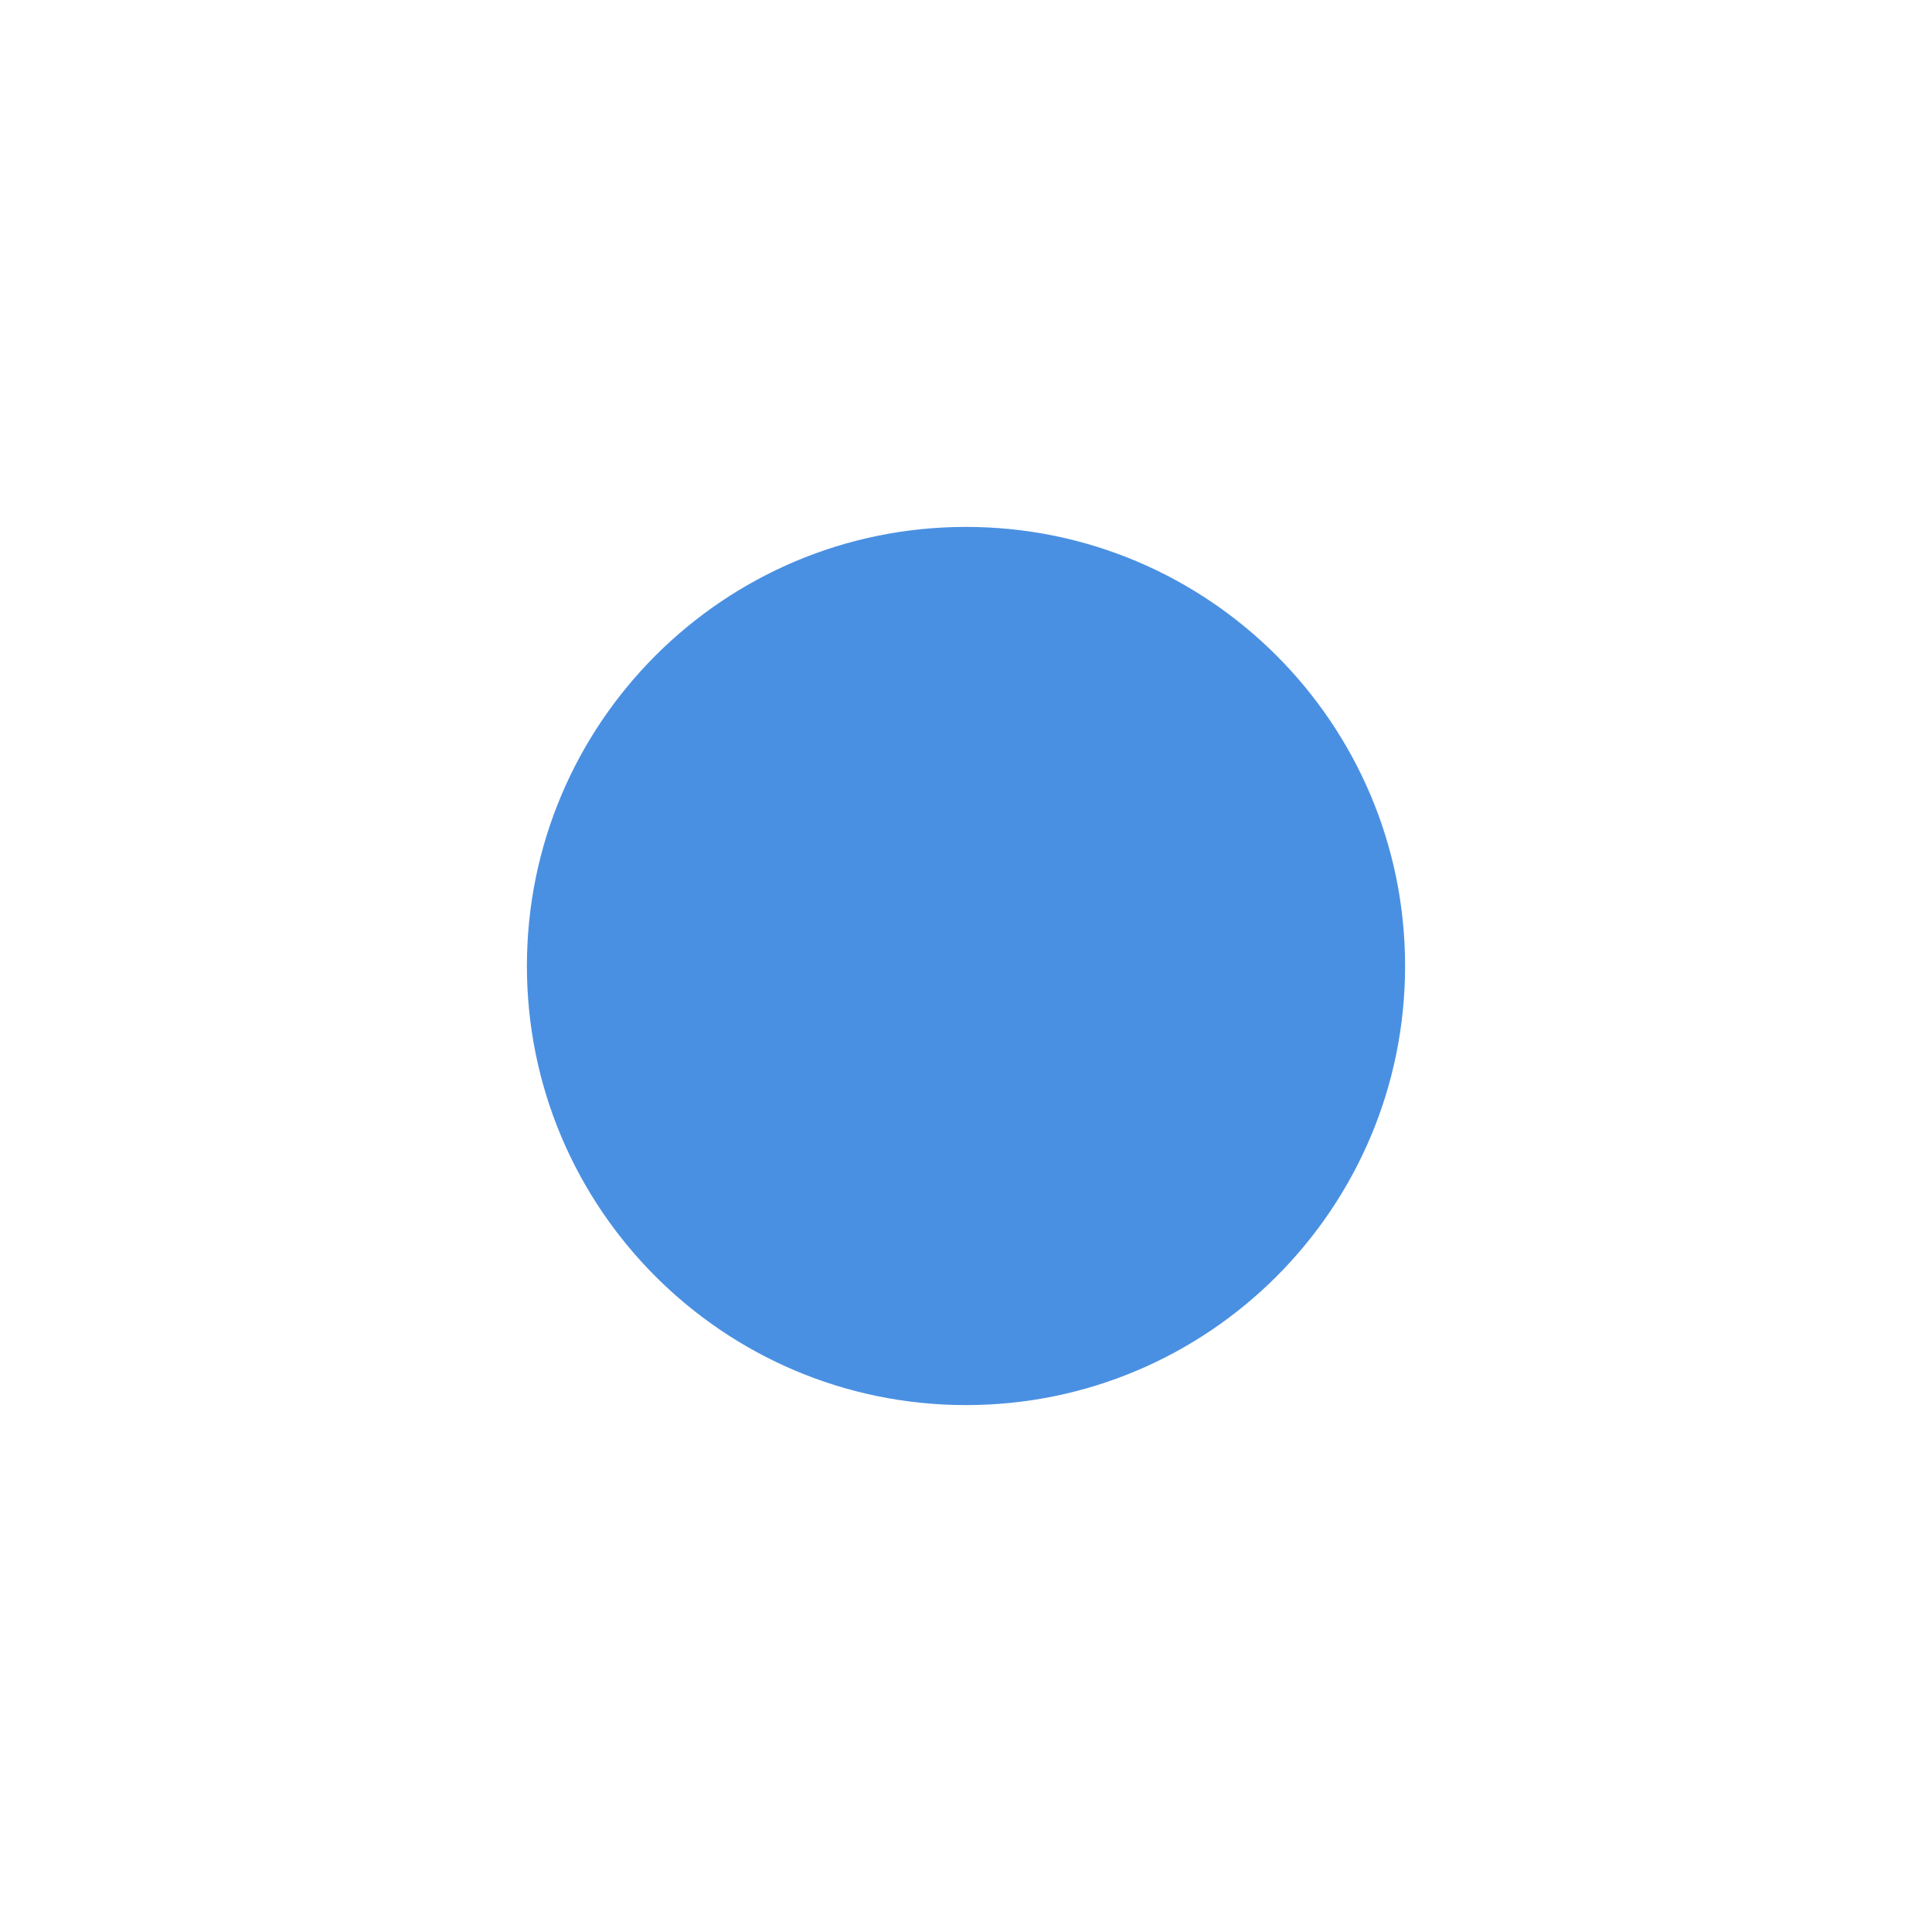
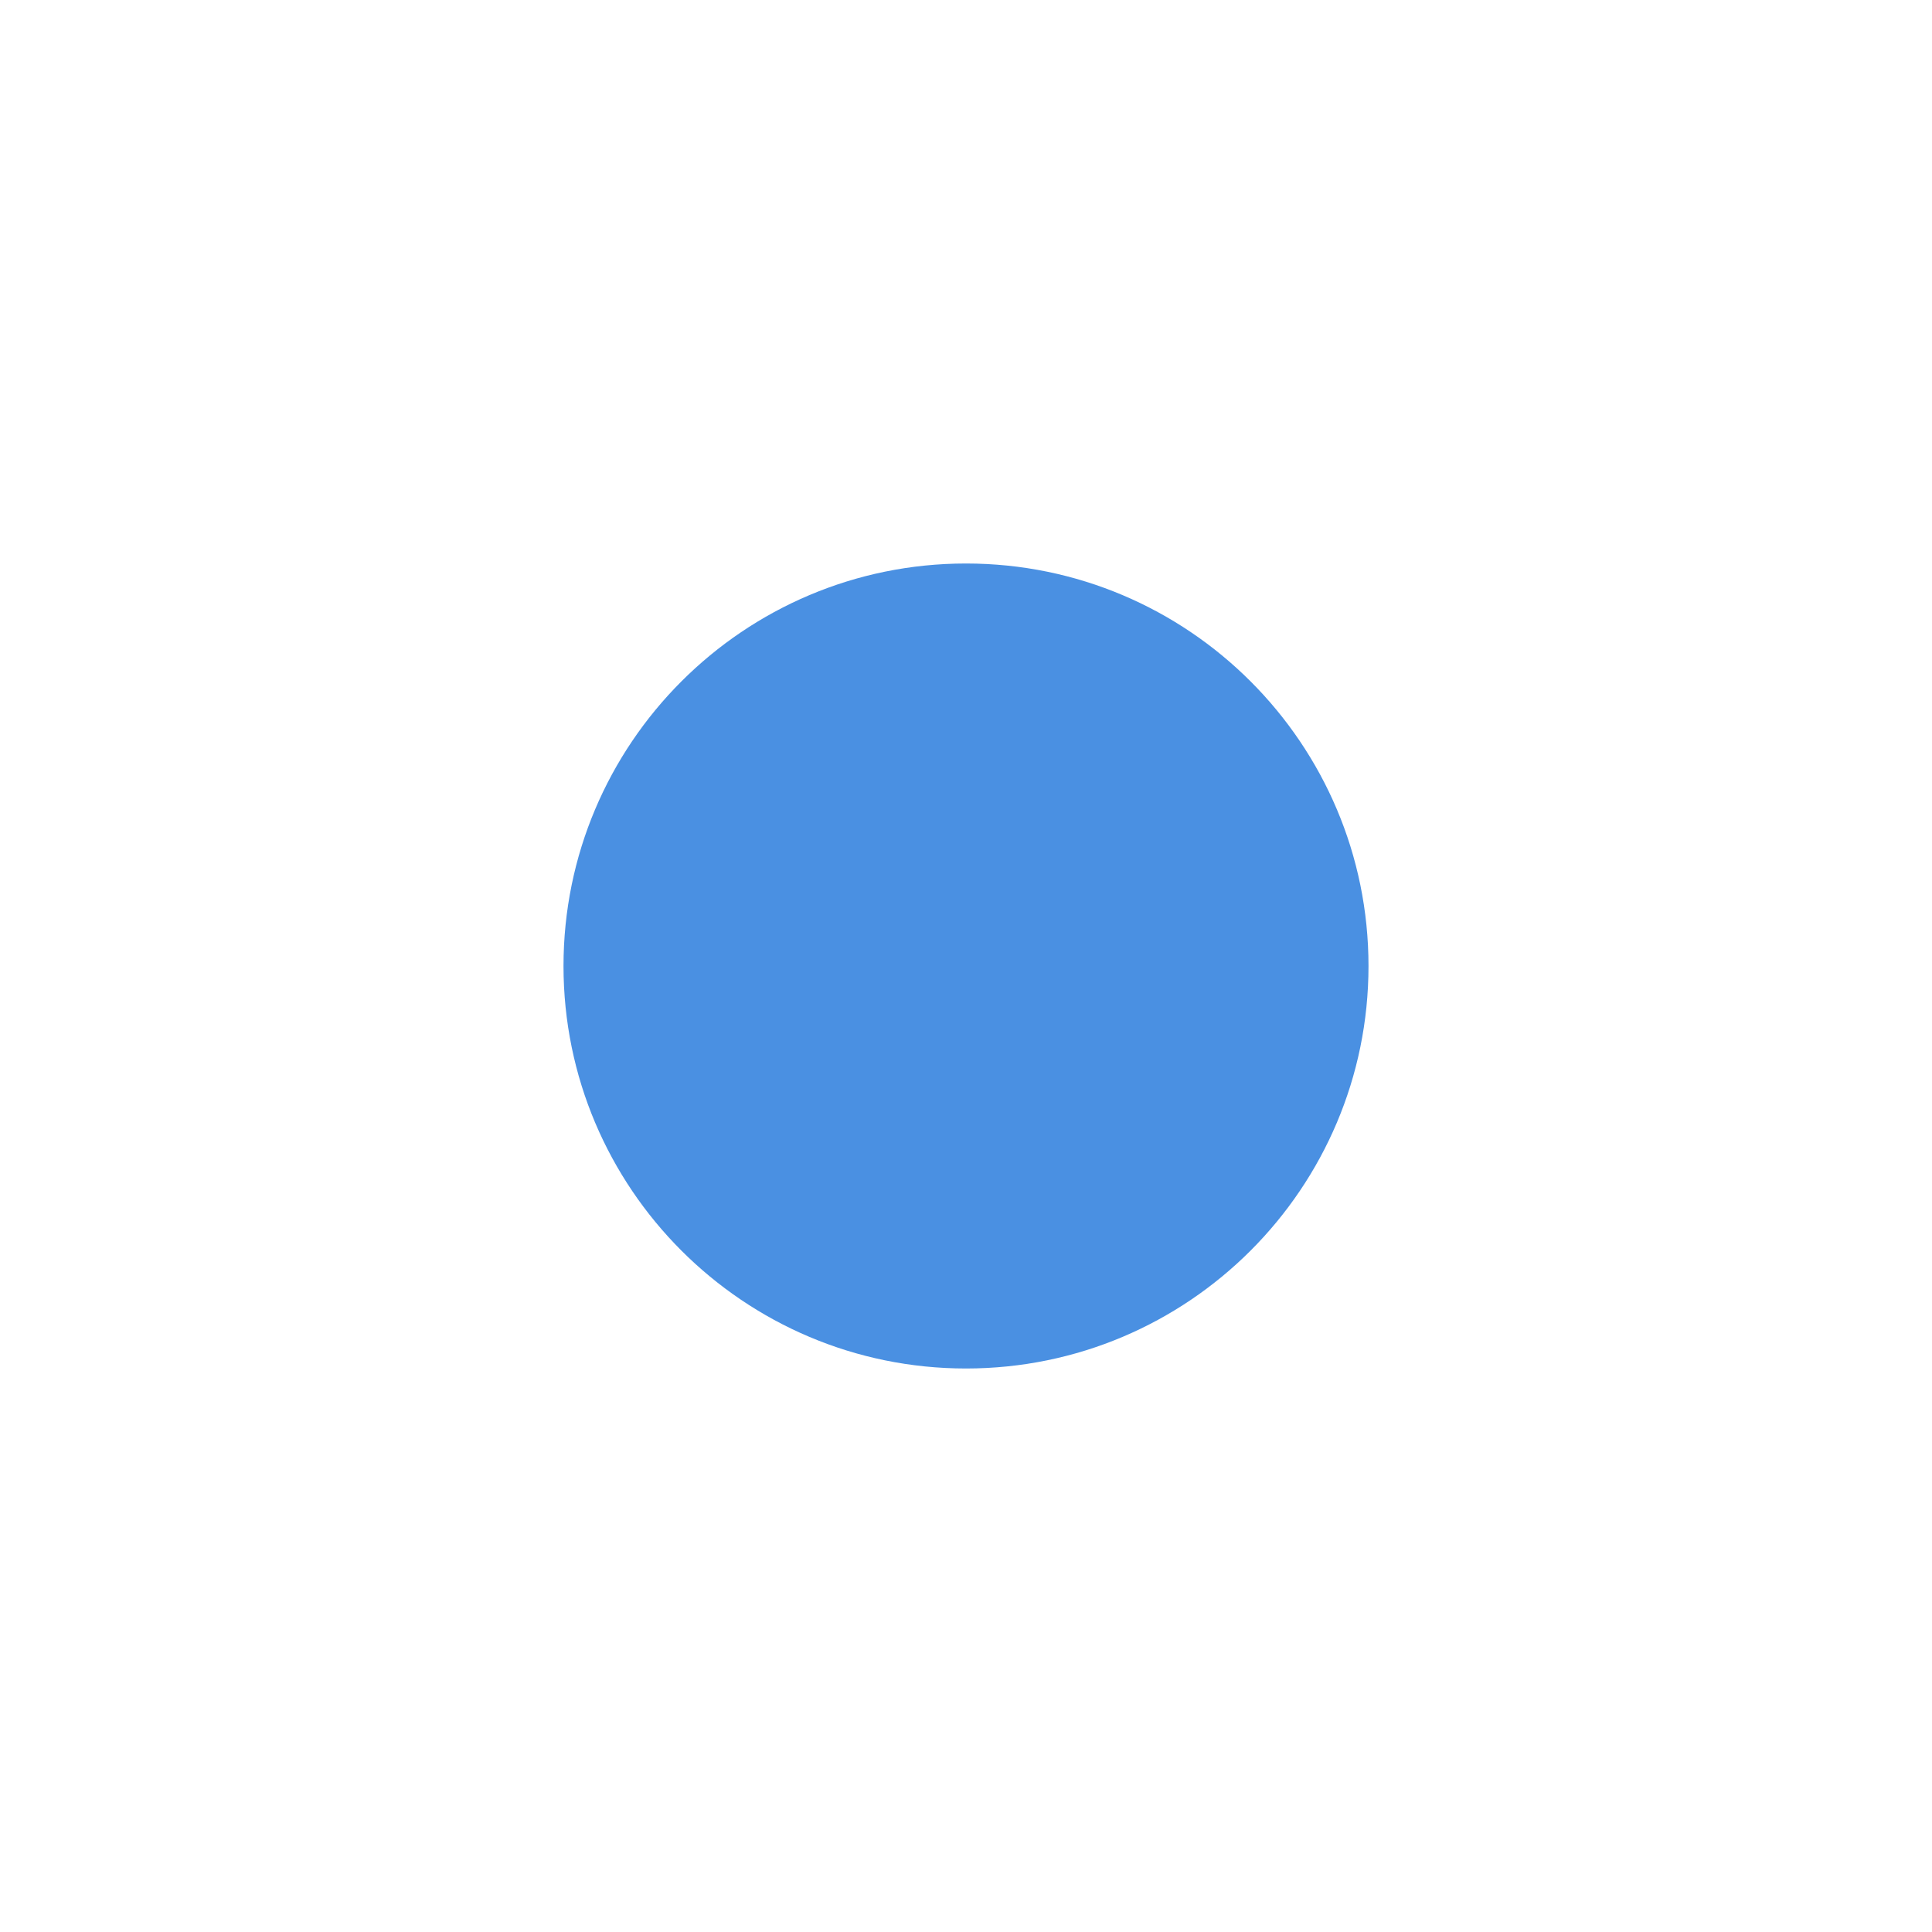
- <svg xmlns="http://www.w3.org/2000/svg" width="22" height="22" viewBox="0 0 22 22" fill="none">
-   <path fill-rule="evenodd" clip-rule="evenodd" d="M11 16C13.761 16 16 13.761 16 11C16 8.239 13.761 6 11 6C8.239 6 6 8.239 6 11C6 13.761 8.239 16 11 16Z" fill="#4A90E2" />
+ <svg xmlns="http://www.w3.org/2000/svg" width="24" height="24" viewBox="0 0 24 24" fill="none">
+   <path fill-rule="evenodd" clip-rule="evenodd" d="M12 17C14.761 17 17 14.761 17 12C17 9.239 14.761 7 12 7C9.239 7 7 9.239 7 12C7 14.761 9.239 17 12 17Z" fill="#4A90E2" />
</svg>
